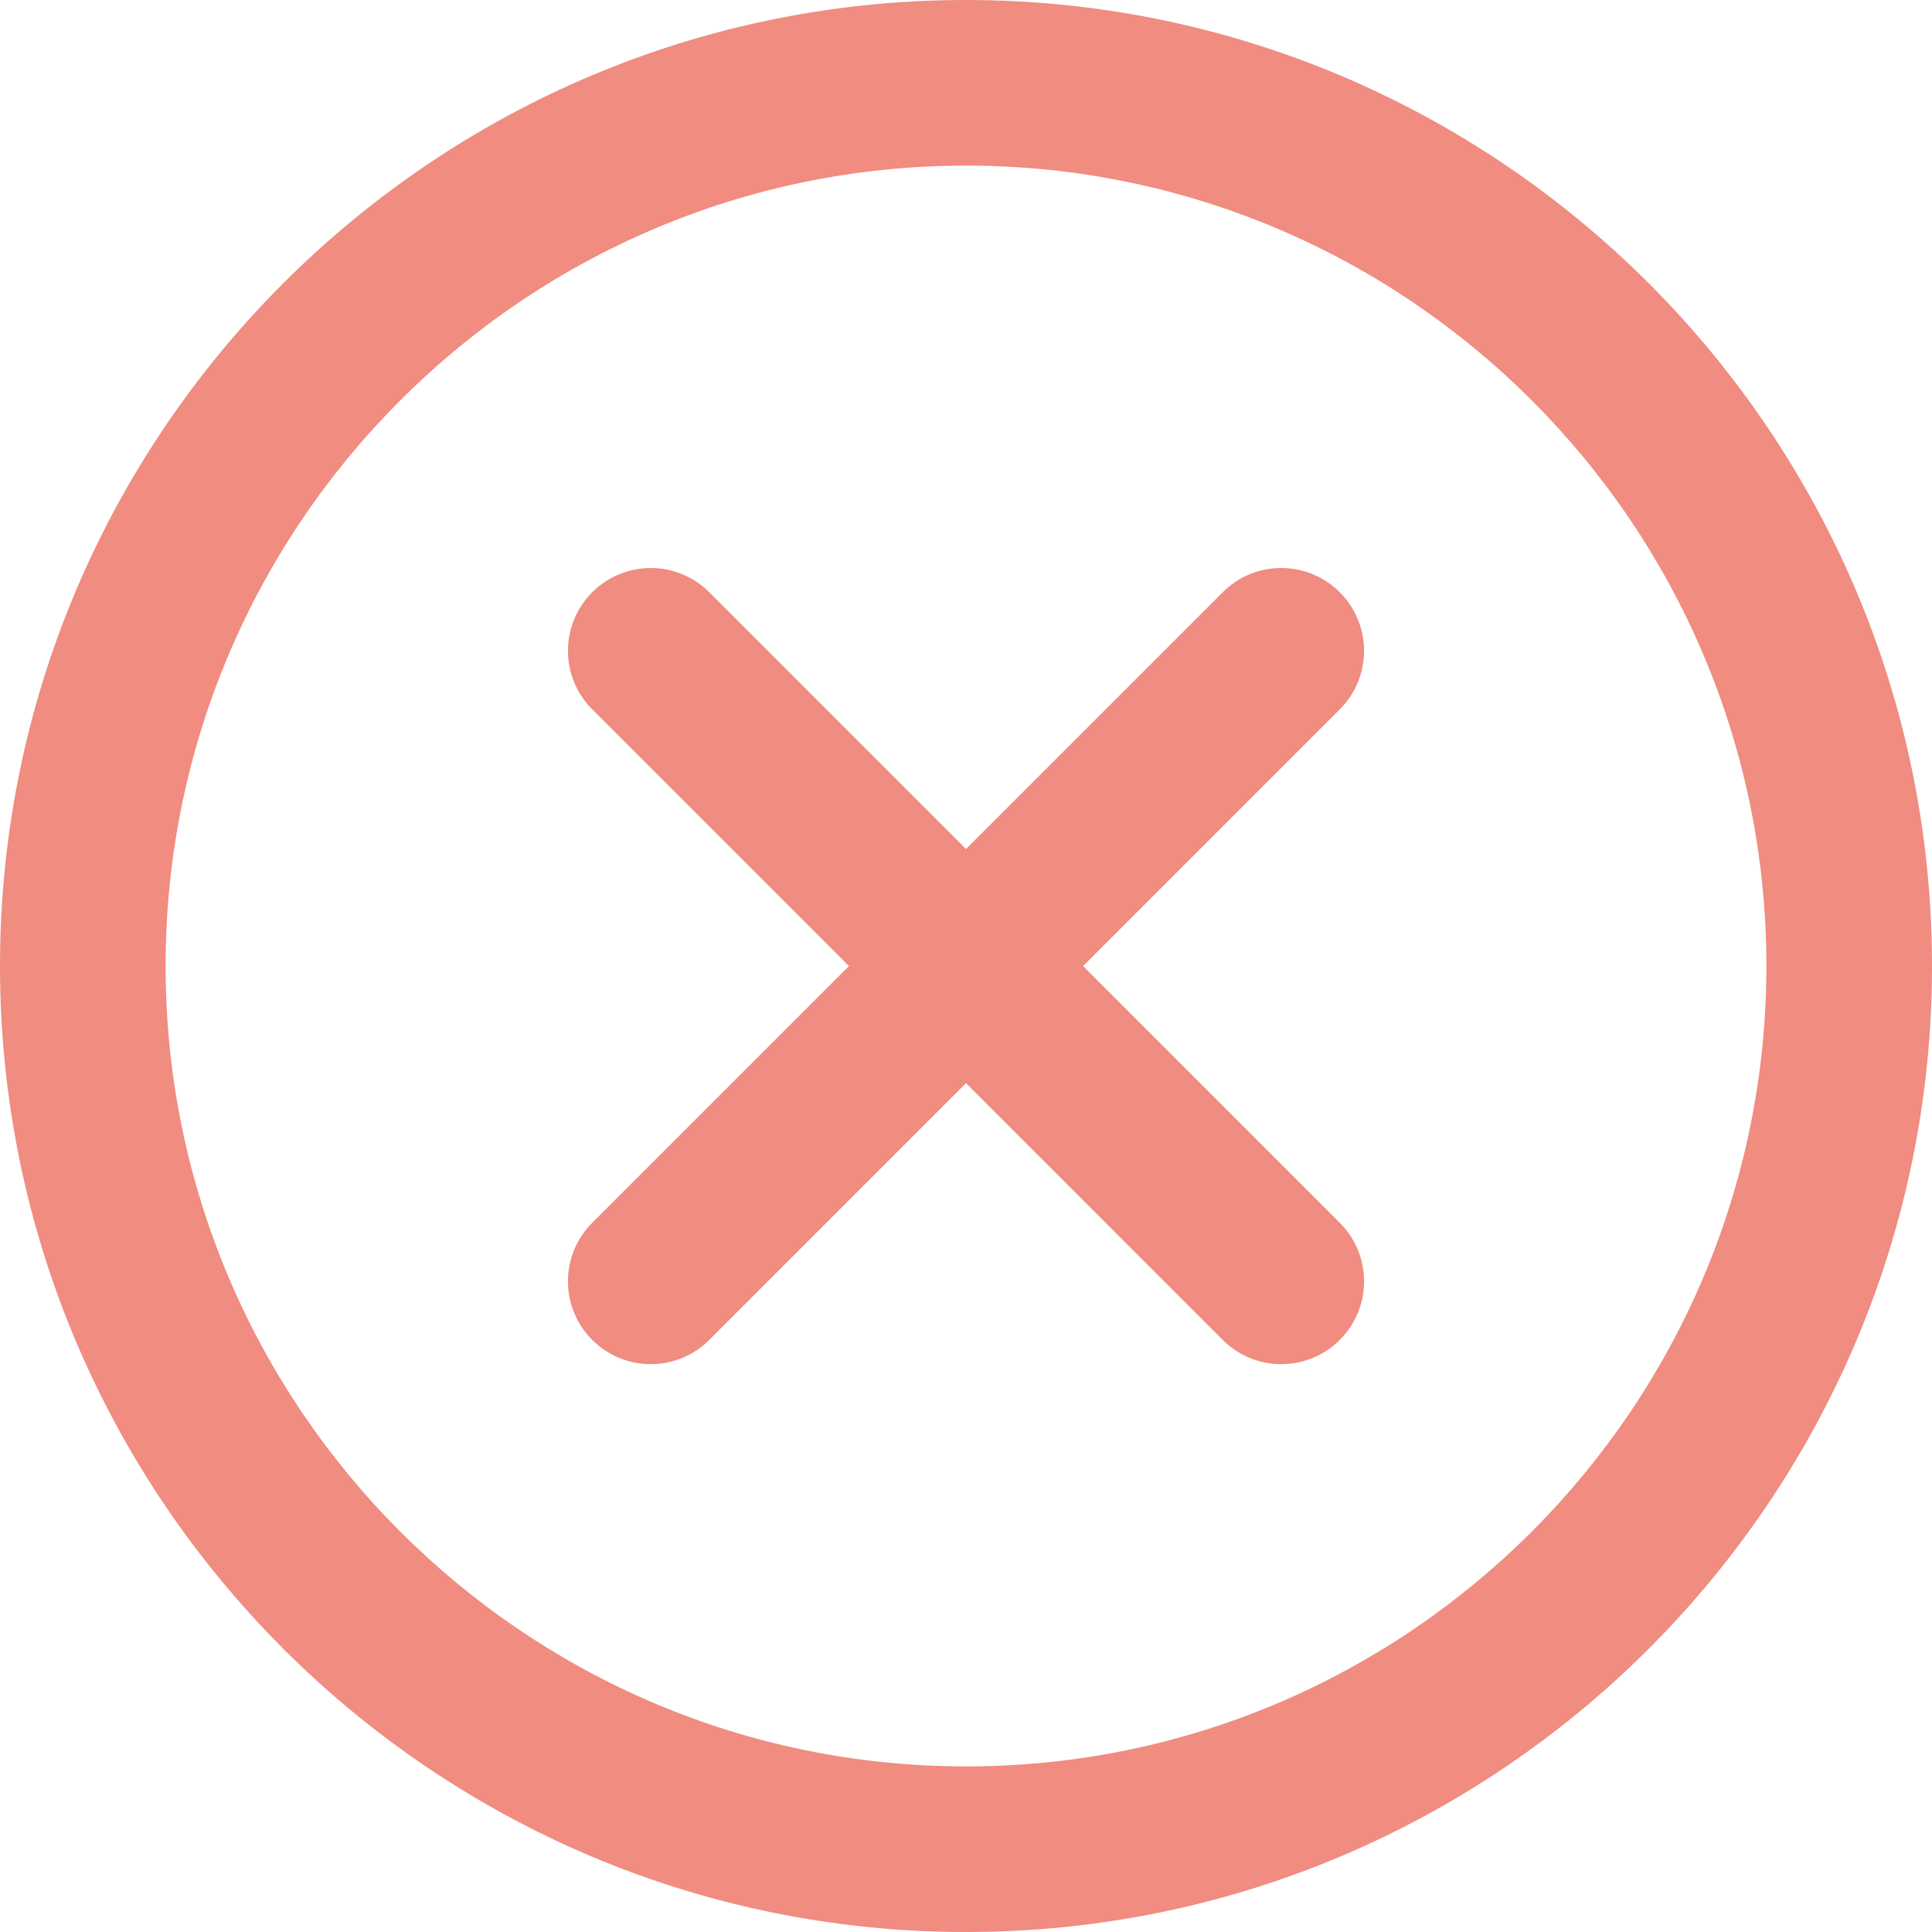
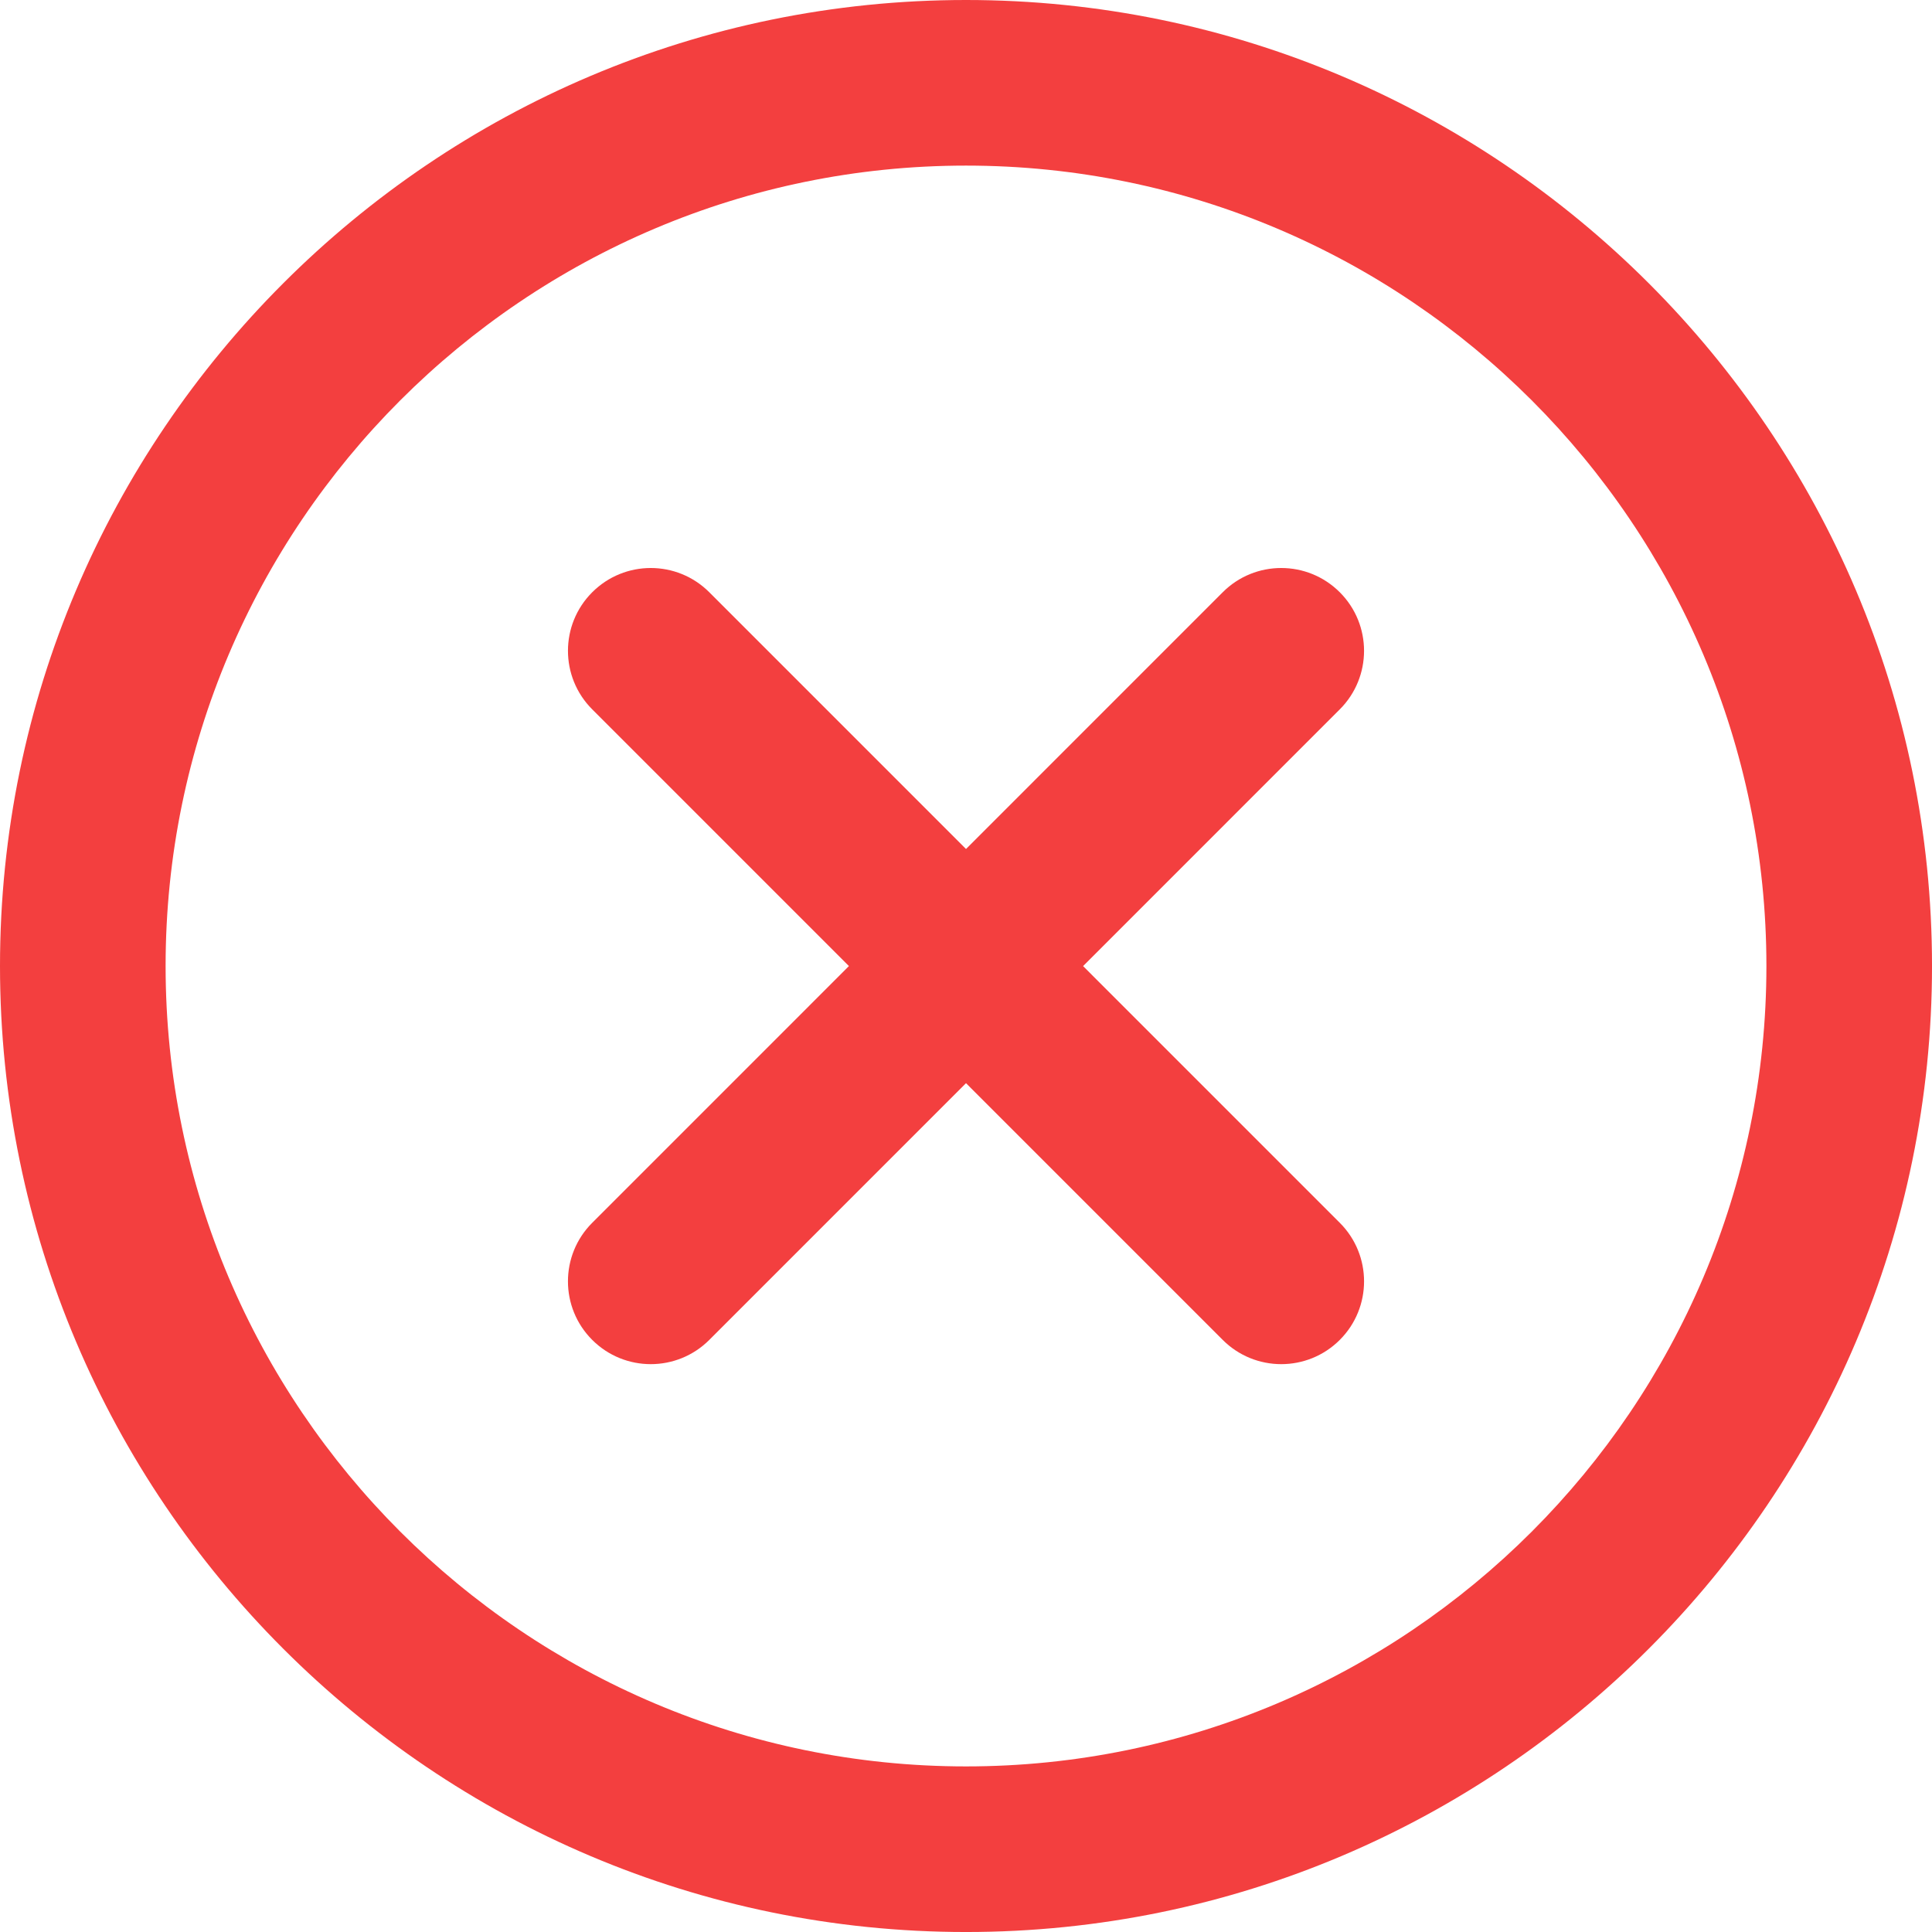
<svg xmlns="http://www.w3.org/2000/svg" version="1.1" width="512" height="512" x="0" y="0" viewBox="0 0 174.239 174.239" style="enable-background:new 0 0 512 512" xml:space="preserve" class="">
  <g>
    <g>
-       <path d="M87.12,0C39.082,0,0,39.082,0,87.12s39.082,87.12,87.12,87.12s87.12-39.082,87.12-87.12S135.157,0,87.12,0z M87.12,159.305   c-39.802,0-72.185-32.383-72.185-72.185S47.318,14.935,87.12,14.935s72.185,32.383,72.185,72.185S126.921,159.305,87.12,159.305z" fill="#f08c80" data-original="#000000" style="" class="" />
-       <path d="M120.83,53.414c-2.917-2.917-7.647-2.917-10.559,0L87.12,76.568L63.969,53.414c-2.917-2.917-7.642-2.917-10.559,0   s-2.917,7.642,0,10.559l23.151,23.153L53.409,110.28c-2.917,2.917-2.917,7.642,0,10.559c1.458,1.458,3.369,2.188,5.28,2.188   c1.911,0,3.824-0.729,5.28-2.188L87.12,97.686l23.151,23.153c1.458,1.458,3.369,2.188,5.28,2.188c1.911,0,3.821-0.729,5.28-2.188   c2.917-2.917,2.917-7.642,0-10.559L97.679,87.127l23.151-23.153C123.747,61.057,123.747,56.331,120.83,53.414z" fill="#f08c80" data-original="#000000" style="" class="" />
+       <path d="M87.12,0C39.082,0,0,39.082,0,87.12s39.082,87.12,87.12,87.12s87.12-39.082,87.12-87.12S135.157,0,87.12,0z M87.12,159.305   c-39.802,0-72.185-32.383-72.185-72.185S47.318,14.935,87.12,14.935s72.185,32.383,72.185,72.185S126.921,159.305,87.12,159.305z" fill="#f33f3f" data-original="#000000" style="" class="" />
+       <path d="M120.83,53.414c-2.917-2.917-7.647-2.917-10.559,0L87.12,76.568L63.969,53.414c-2.917-2.917-7.642-2.917-10.559,0   s-2.917,7.642,0,10.559l23.151,23.153L53.409,110.28c-2.917,2.917-2.917,7.642,0,10.559c1.458,1.458,3.369,2.188,5.28,2.188   c1.911,0,3.824-0.729,5.28-2.188L87.12,97.686l23.151,23.153c1.458,1.458,3.369,2.188,5.28,2.188c1.911,0,3.821-0.729,5.28-2.188   c2.917-2.917,2.917-7.642,0-10.559L97.679,87.127l23.151-23.153C123.747,61.057,123.747,56.331,120.83,53.414z" fill="#f33f3f" data-original="#000000" style="" class="" />
    </g>
+     <g>
+ </g>
+     <g>
+ </g>
+     <g>
+ </g>
+     <g>
+ </g>
+     <g>
+ </g>
+     <g>
+ </g>
+     <g>
+ </g>
+     <g>
+ </g>
+     <g>
+ </g>
+     <g>
+ </g>
+     <g>
+ </g>
+     <g>
+ </g>
+     <g>
+ </g>
+     <g>
+ </g>
+     <g>
+ </g>
  </g>
</svg>
